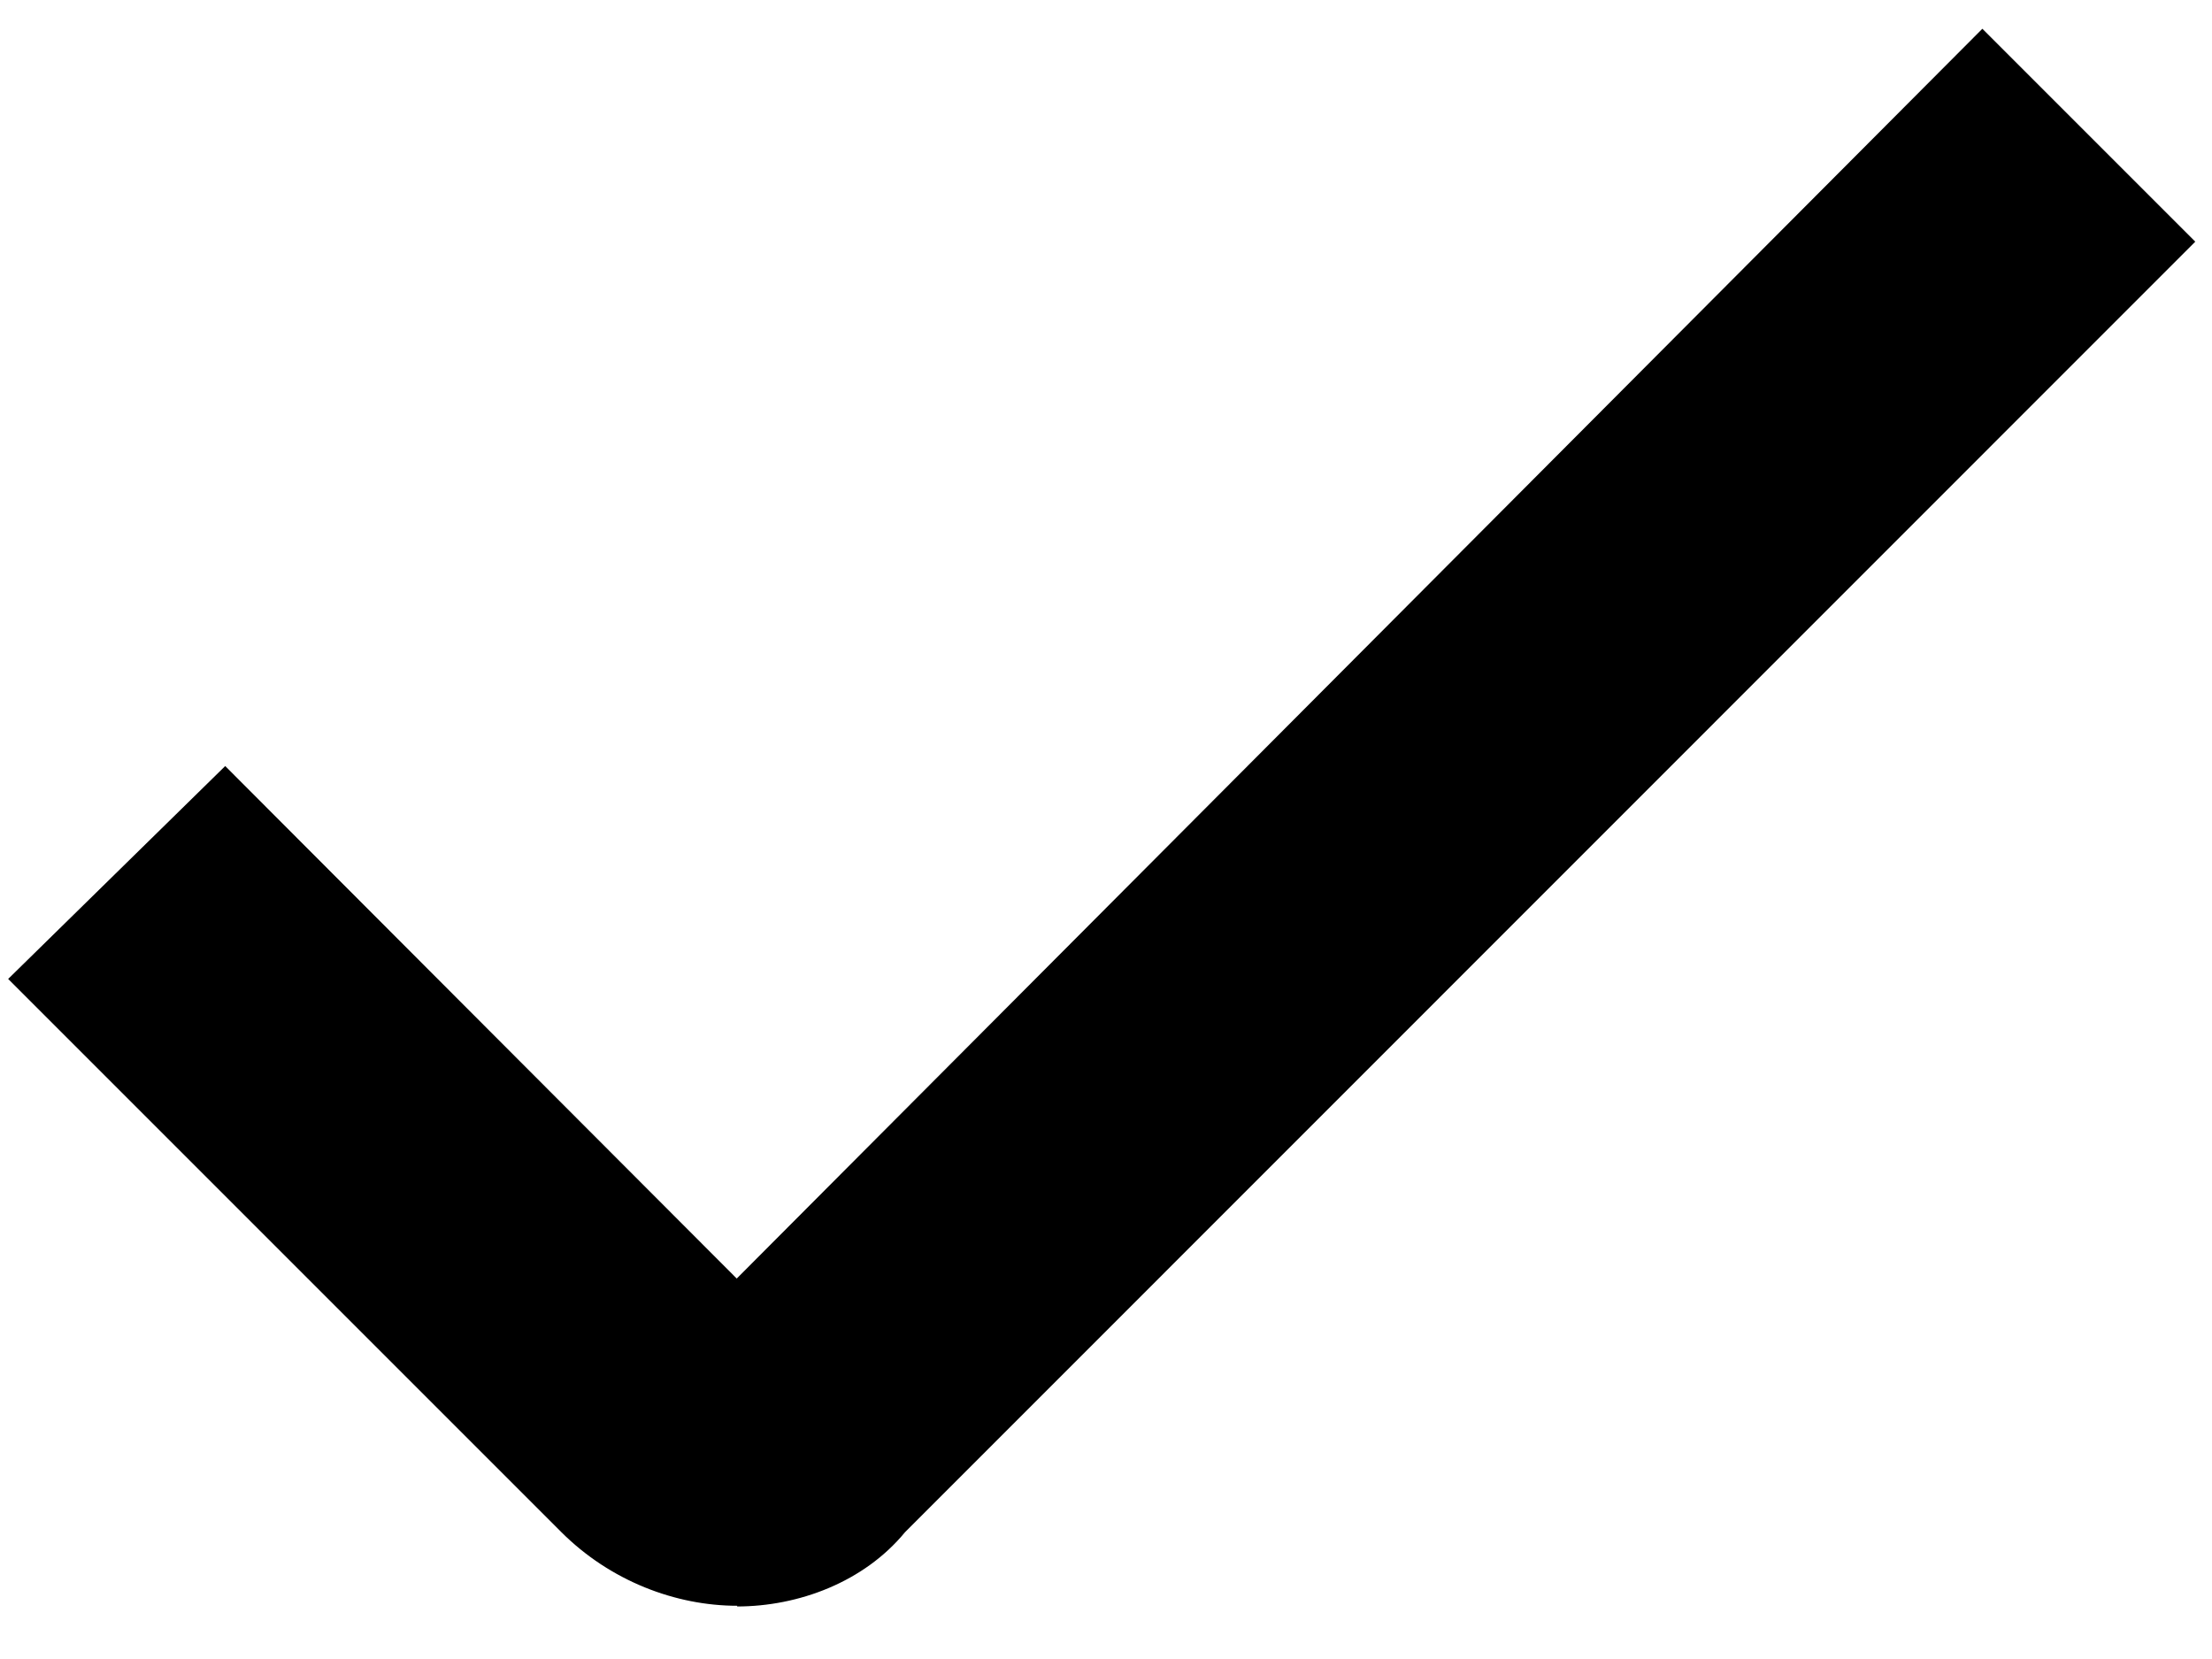
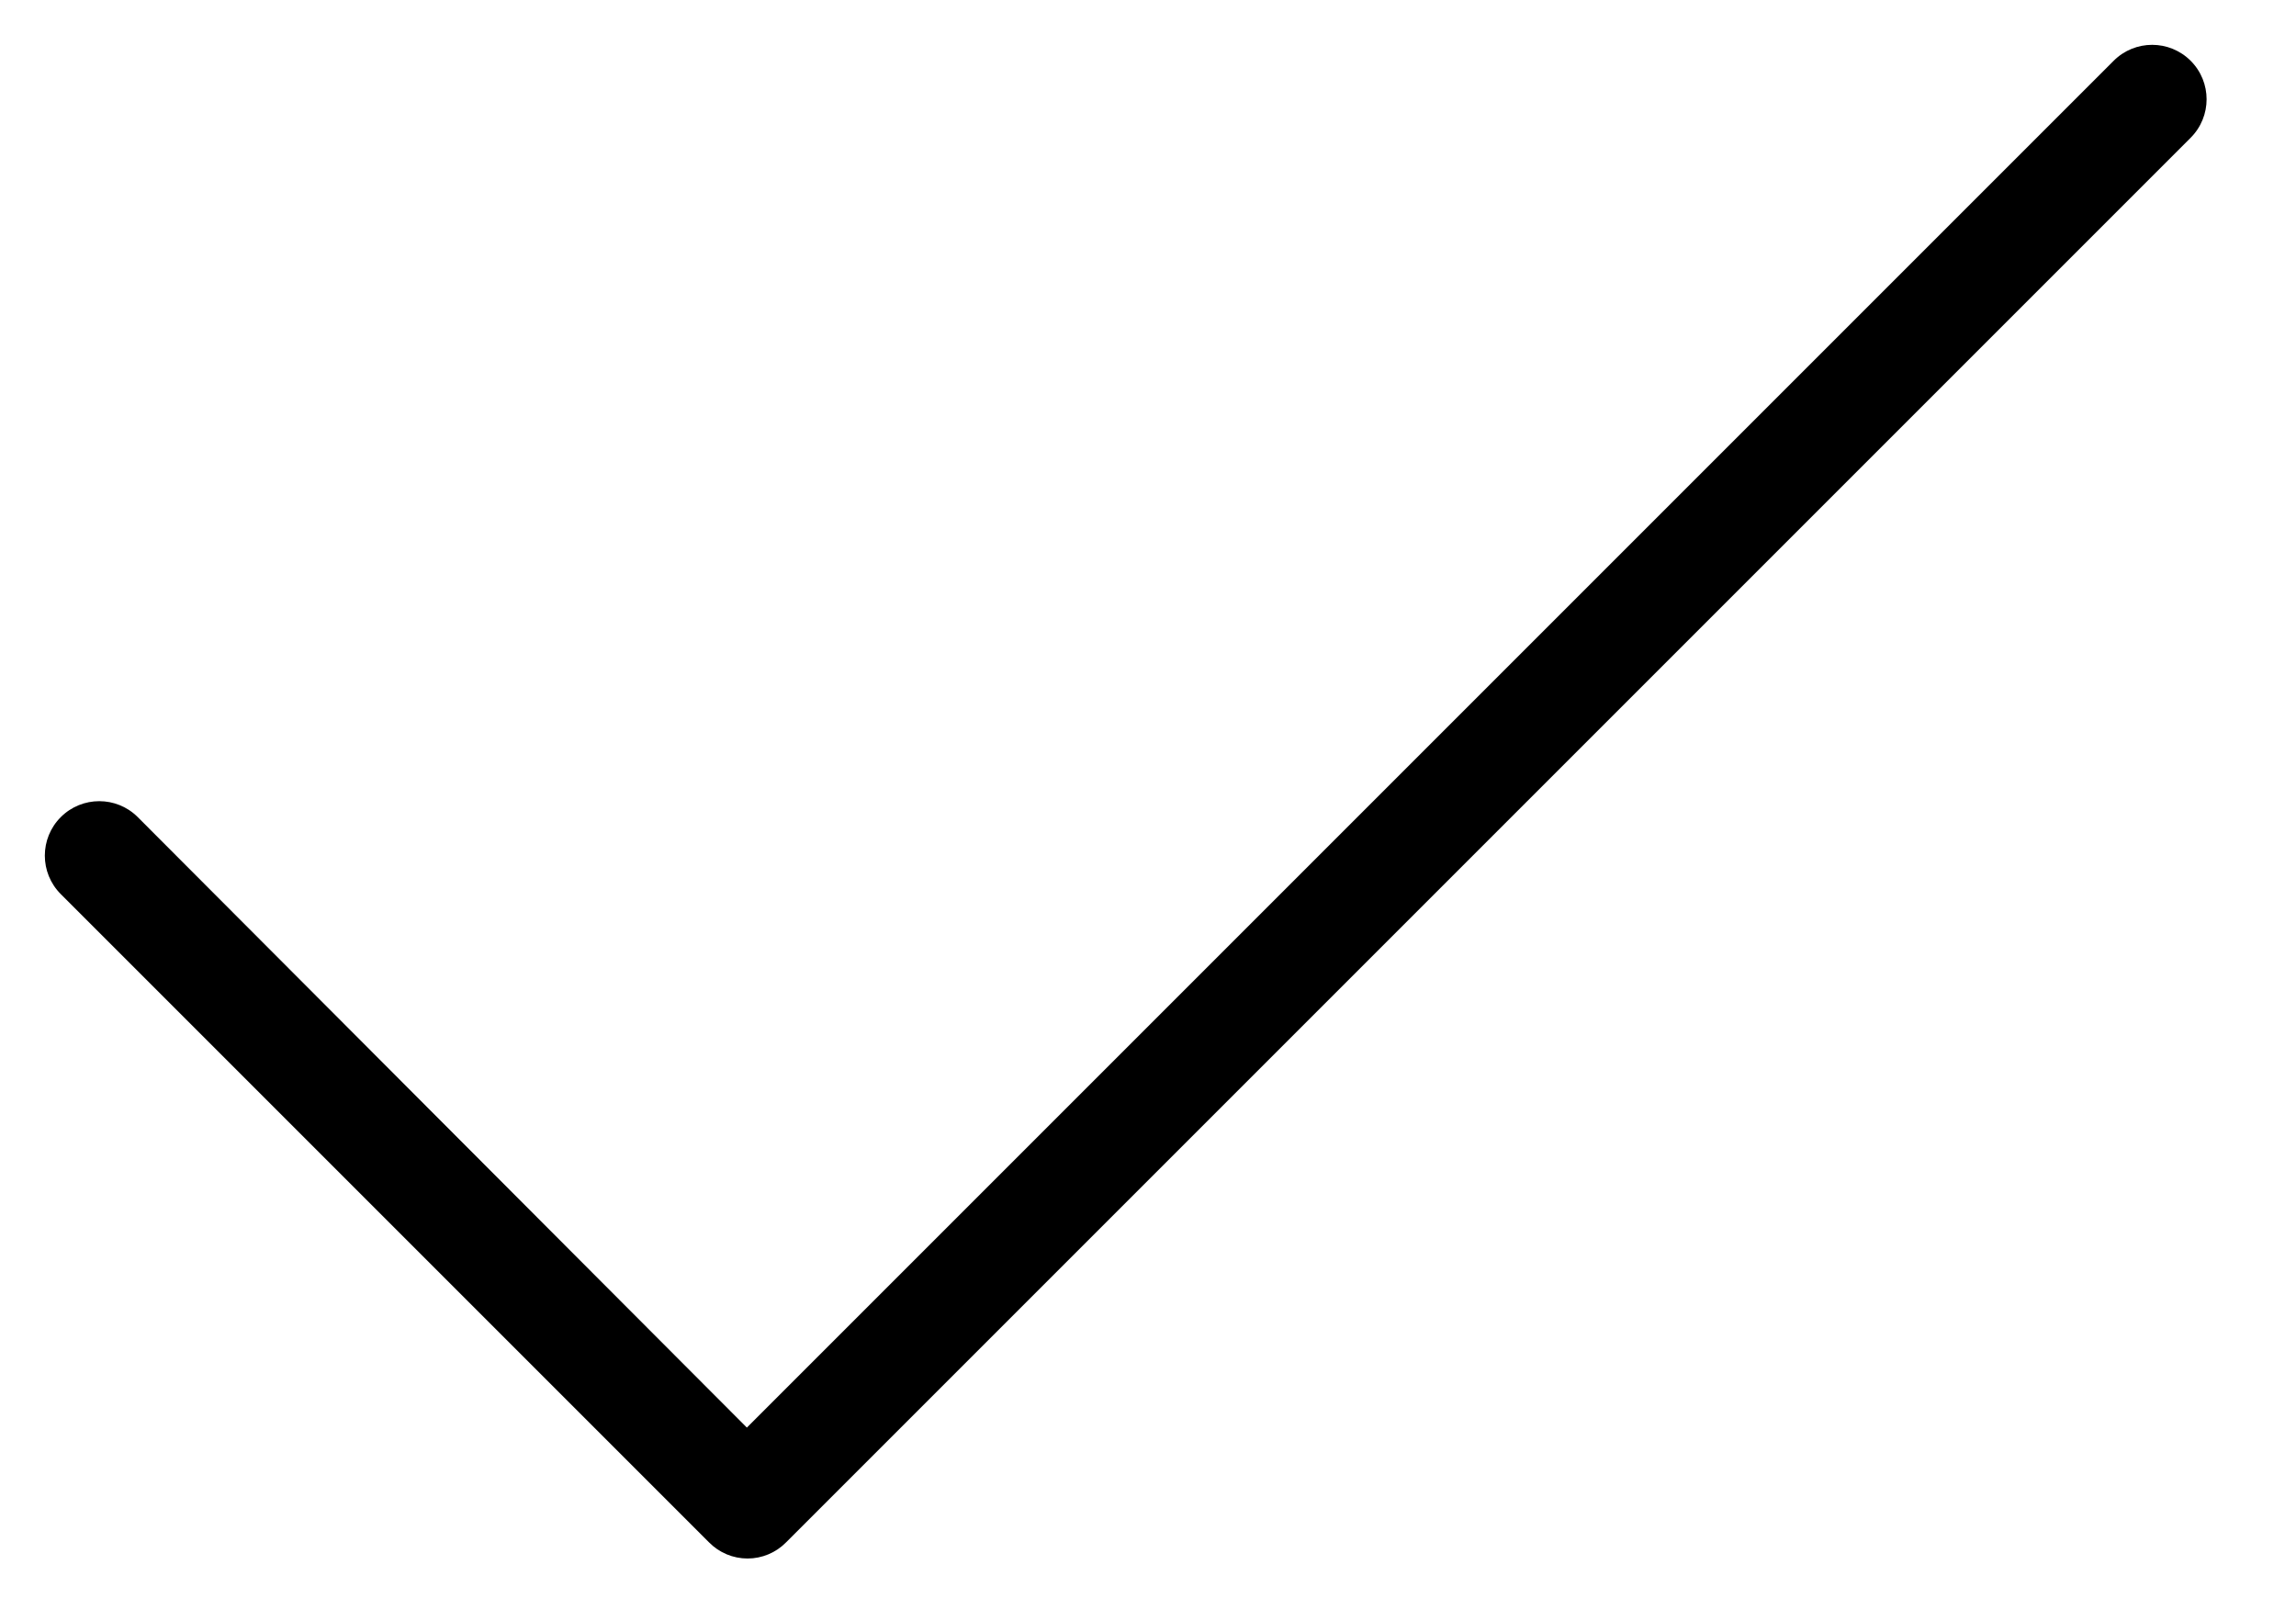
- <svg xmlns="http://www.w3.org/2000/svg" width="16" height="12" viewBox="0 0 16 12">
-   <path fill-rule="evenodd" d="M5.333 11.615c-.444 0-.918-.178-1.274-.534l-4-4 1.57-1.54 3.7 3.707 9.01-9.04 1.54 1.54-9.333 9.335c-.296.36-.77.537-1.215.537z" />
+ <svg xmlns="http://www.w3.org/2000/svg" width="17" height="12" viewBox="0 0 17 12">
+   <path d="M5.53 10.57L15.65.45a.4.4 0 1 1 .57.57l-10.4 10.4a.4.4 0 0 1-.57 0l-4.8-4.8a.4.4 0 1 1 .57-.57l4.51 4.52z" fill="#000" fill-rule="nonzero" />
</svg>
